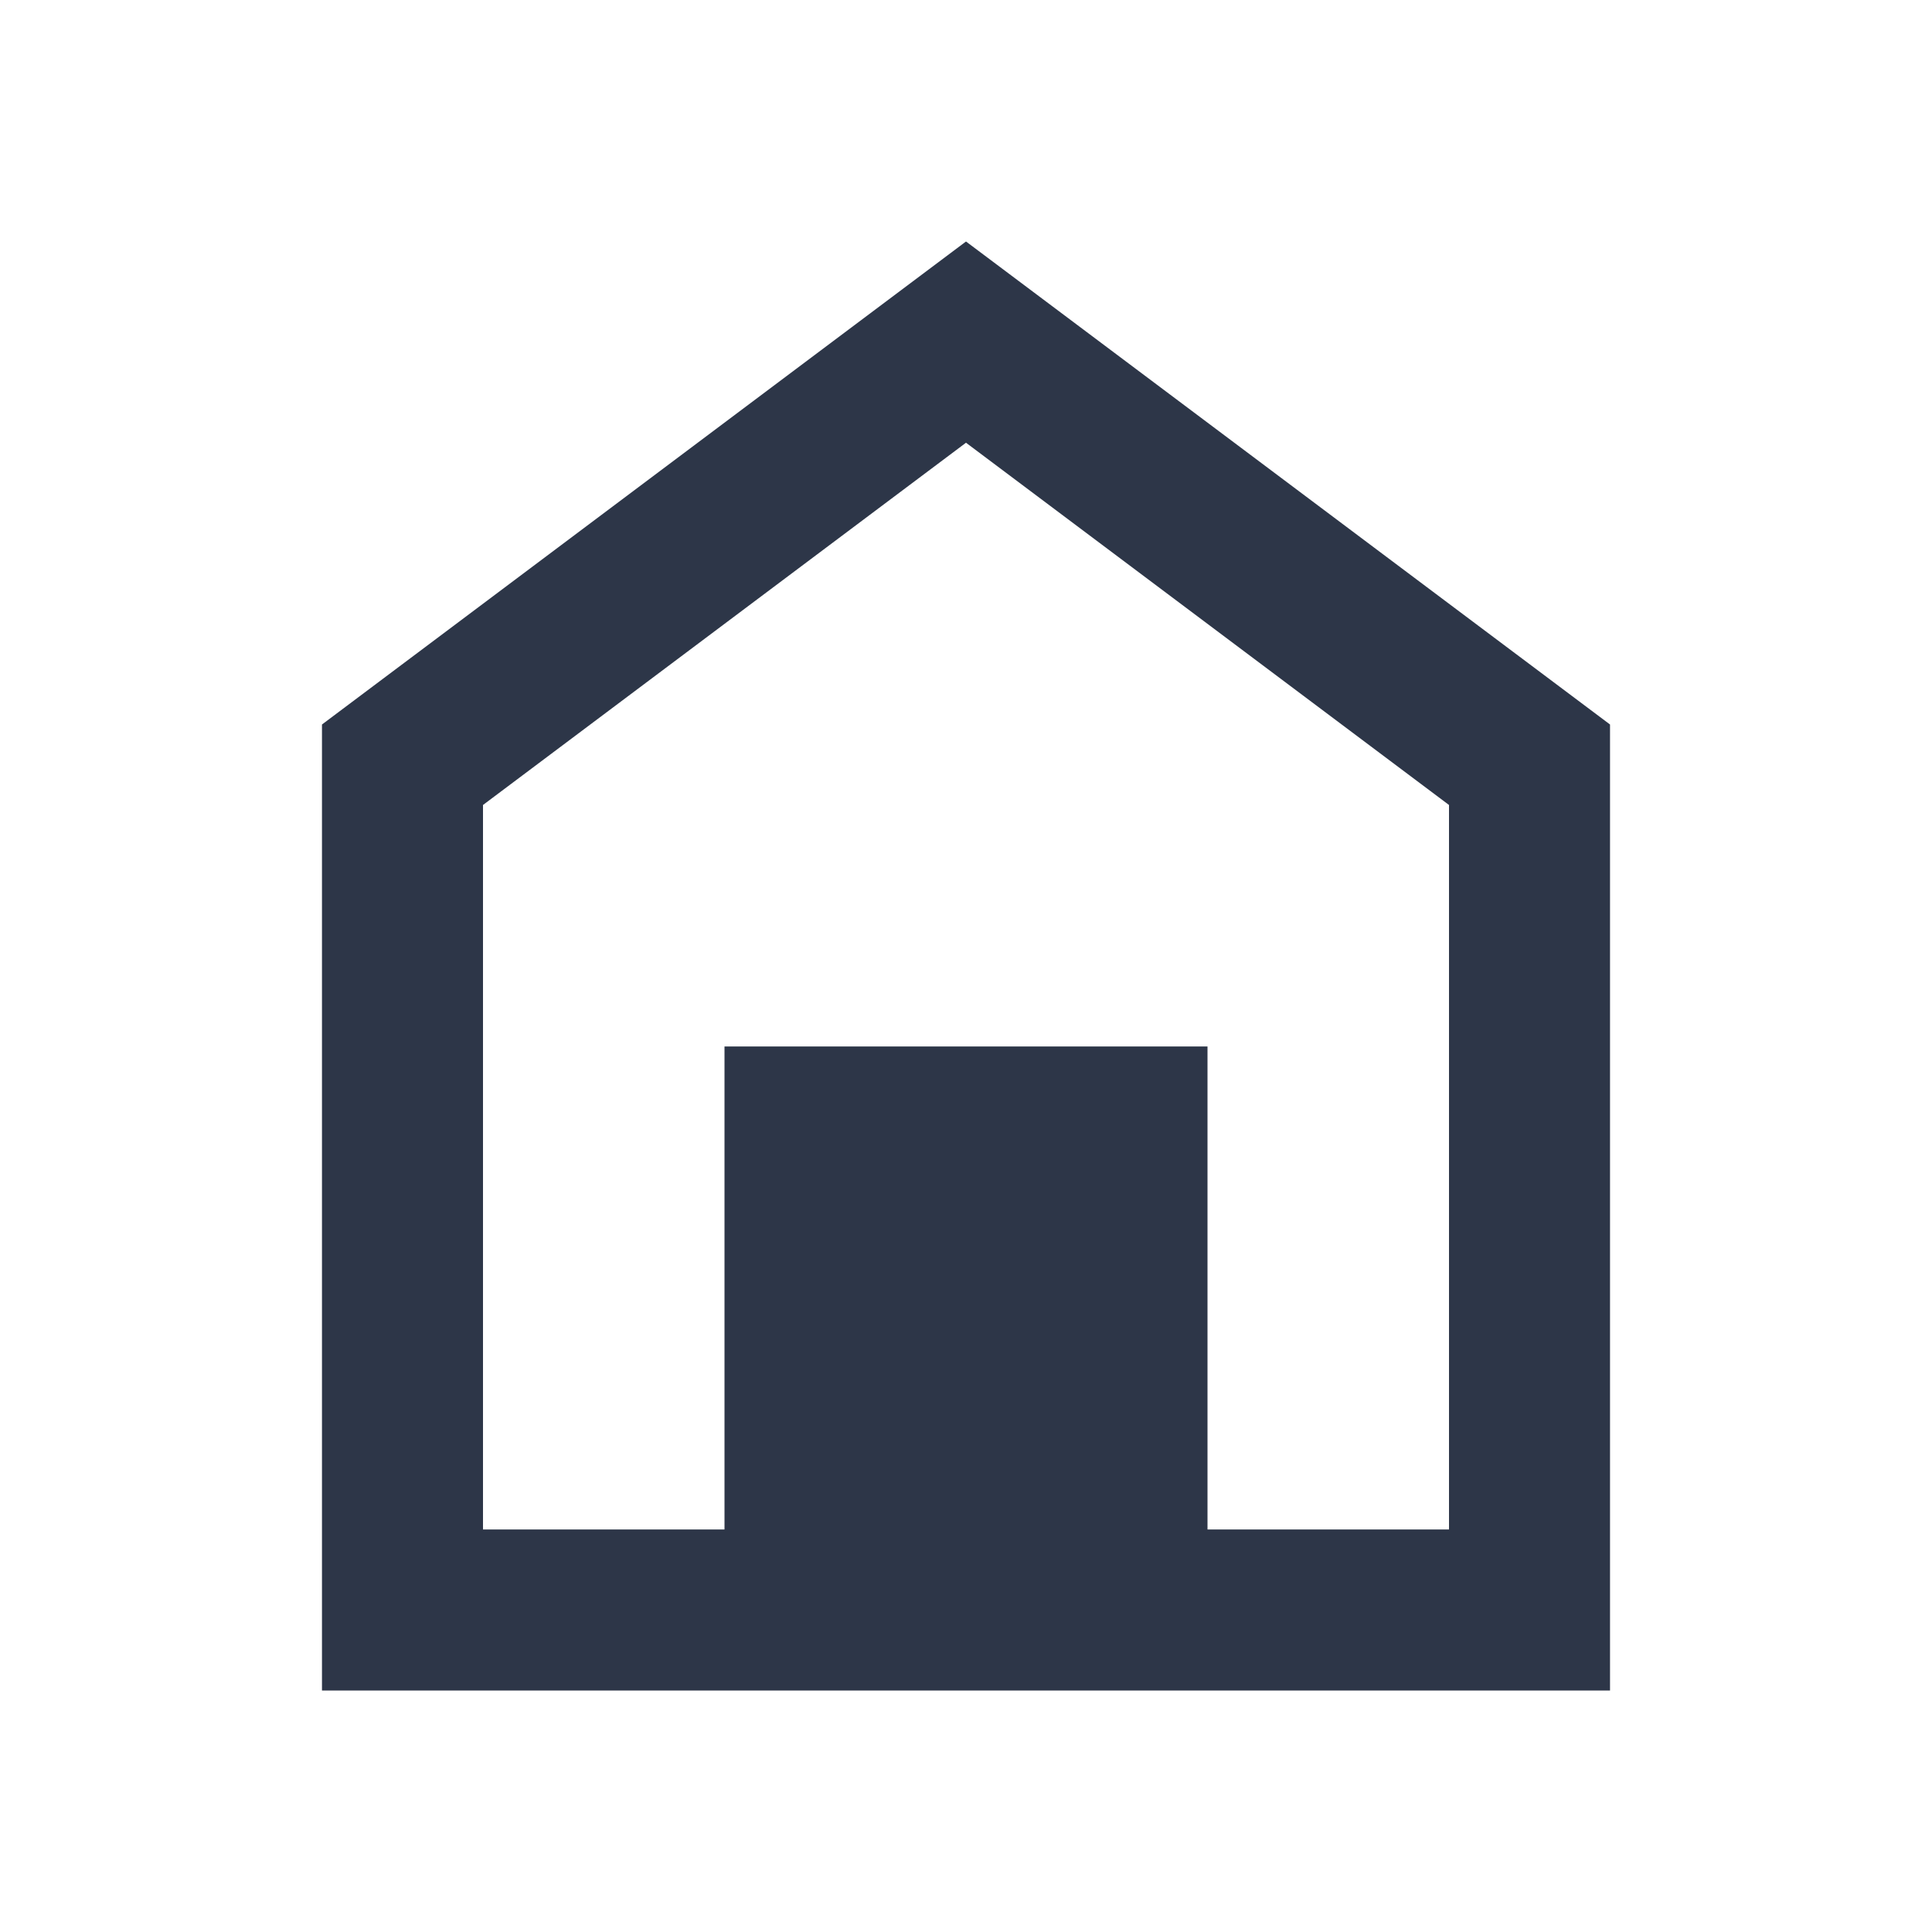
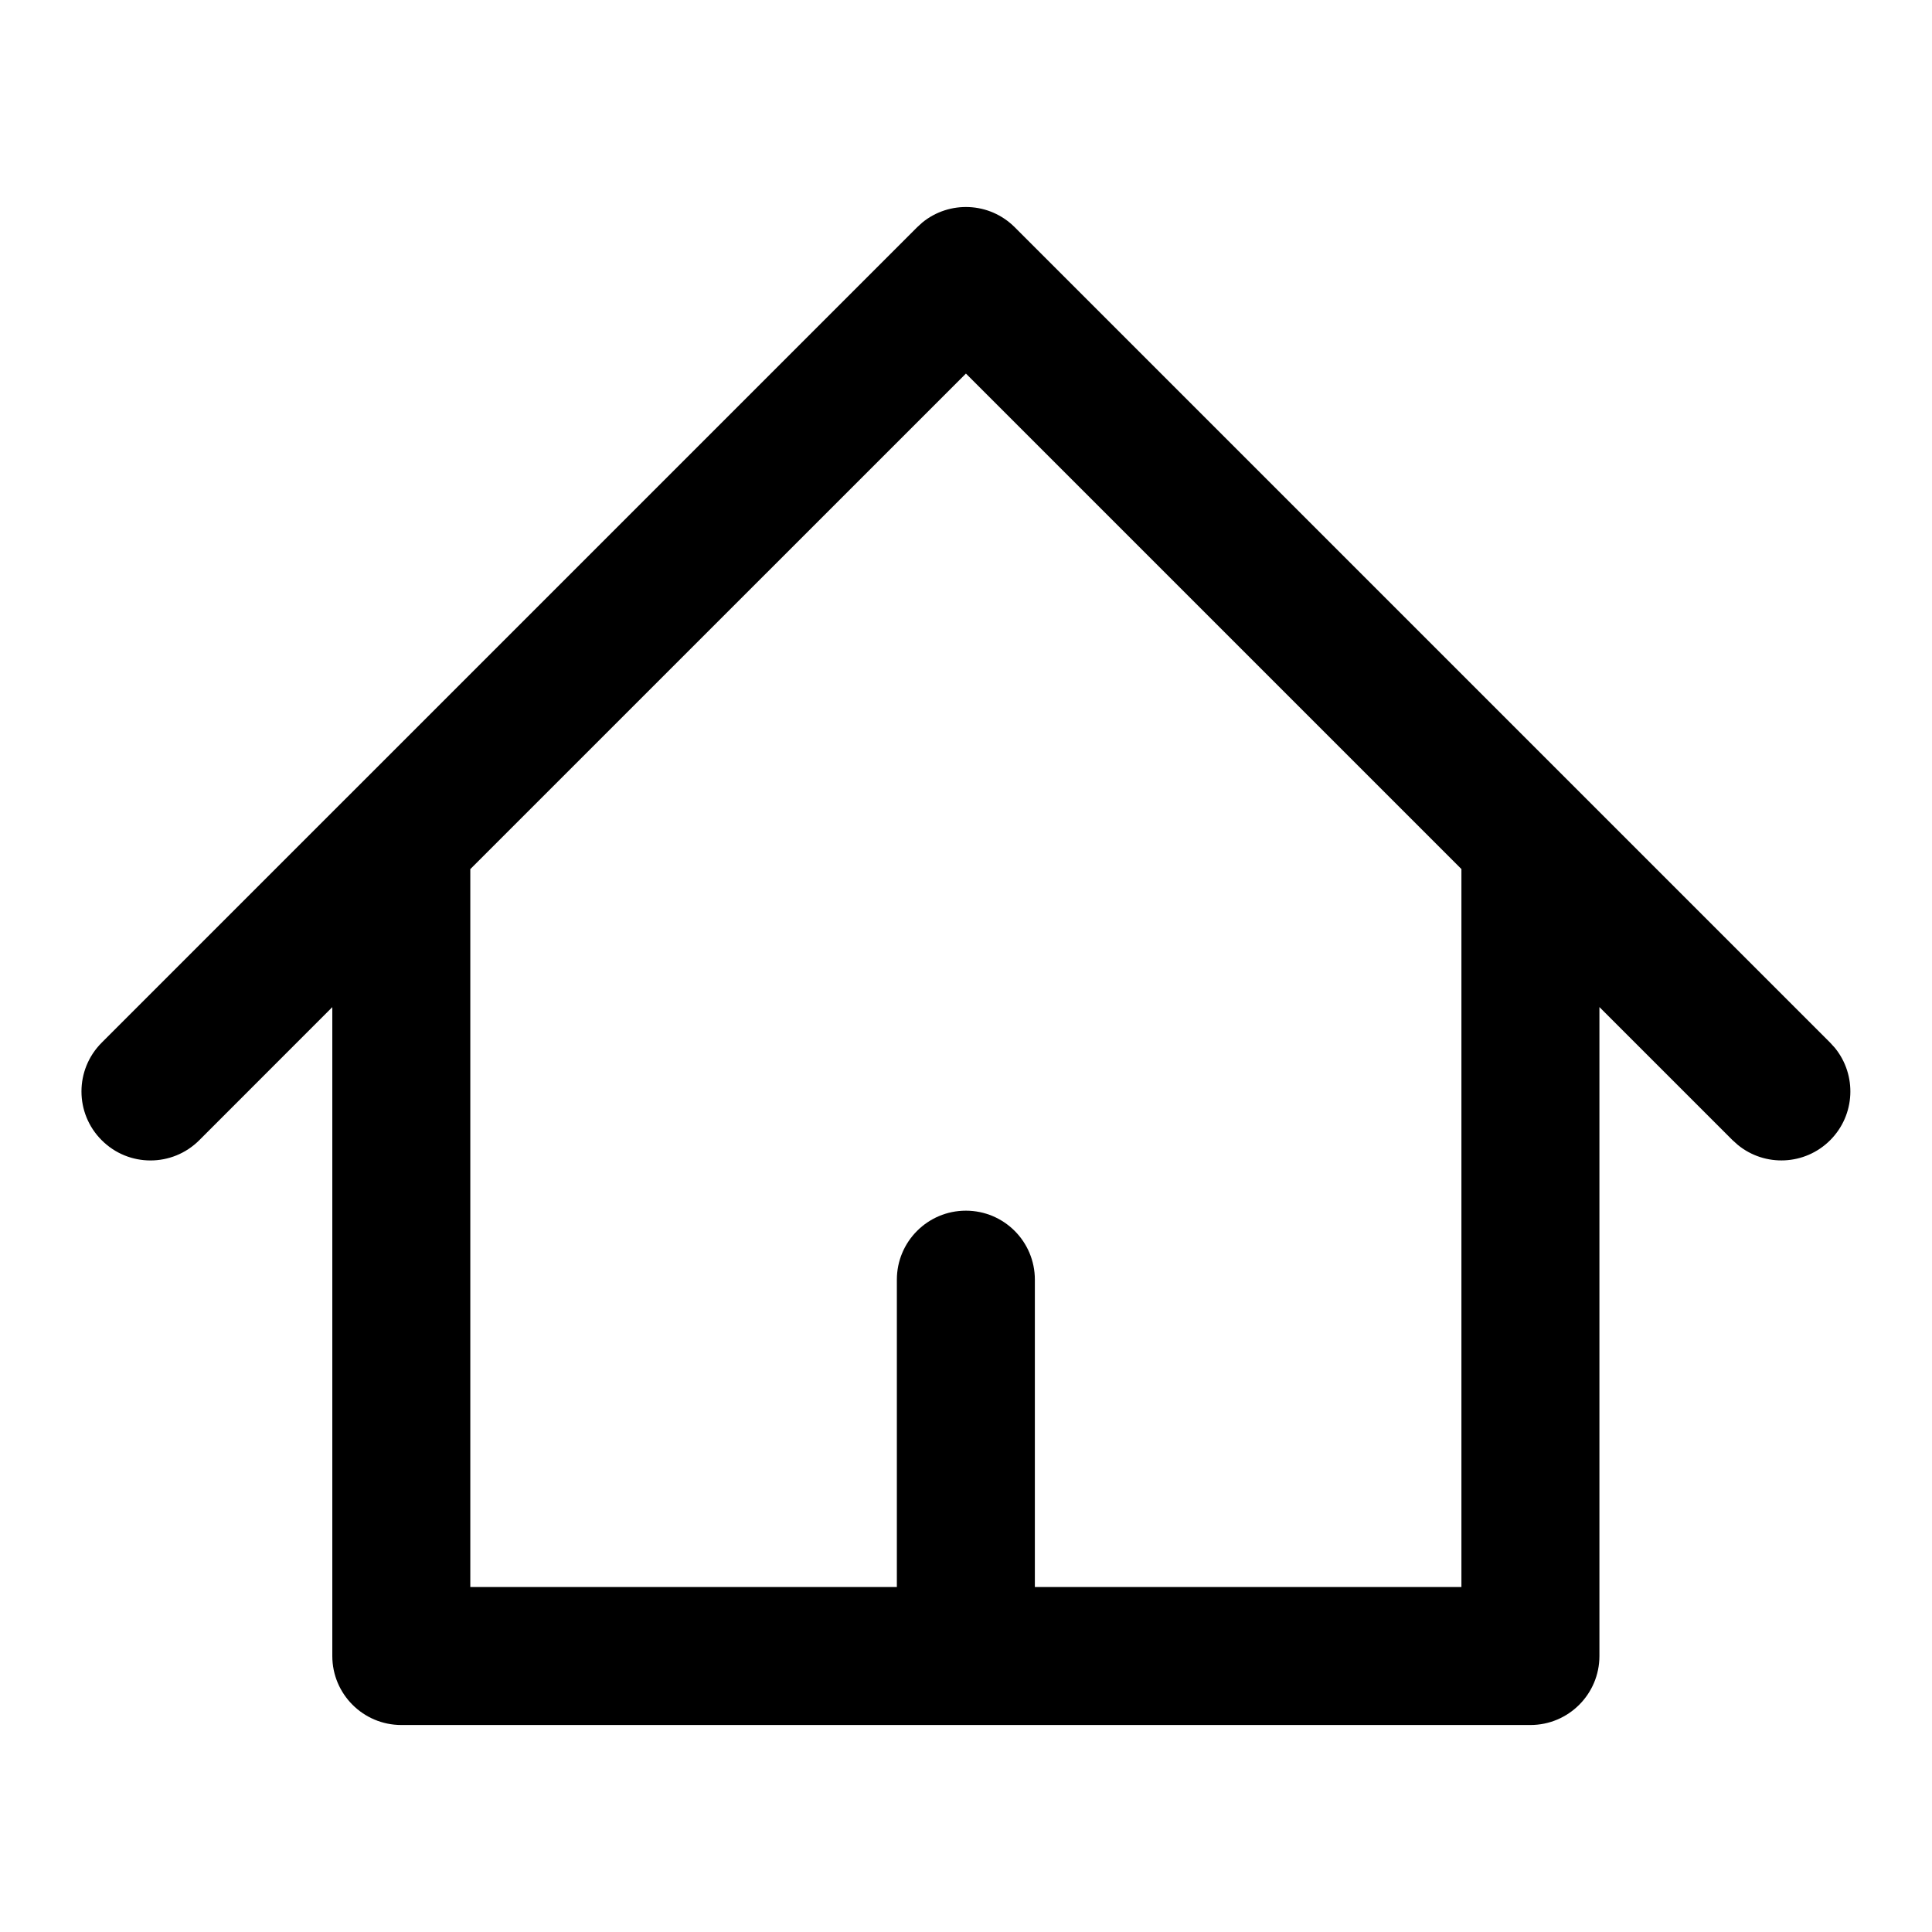
- <svg xmlns="http://www.w3.org/2000/svg" width="32" height="32" viewBox="0 0 32 32" fill="none">
-   <path d="M12 17.333H20V25.333H24V13.333L16 7.333L8 13.333V25.333H12V17.333ZM5.333 28V12L16 4L26.667 12V28H5.333Z" fill="#2D3648" />
+ <svg xmlns="http://www.w3.org/2000/svg" width="28" height="28" viewBox="0 0 28 28" fill="none">
+   <path d="M13.368 3.224C13.761 2.904 14.34 2.927 14.706 3.293L26.524 15.111L26.593 15.187C26.913 15.58 26.89 16.159 26.524 16.525C26.158 16.891 25.578 16.914 25.186 16.593L25.11 16.525L23.18 14.595V24C23.18 24.552 22.732 25 22.18 25H5.816C5.264 25 4.816 24.552 4.816 24V14.596L2.888 16.525C2.497 16.916 1.864 16.916 1.474 16.525C1.083 16.135 1.083 15.502 1.474 15.111L13.292 3.293L13.368 3.224ZM6.816 12.596V23H12.998V18.546C12.998 17.994 13.446 17.546 13.998 17.546C14.55 17.546 14.998 17.993 14.998 18.546V23H21.18V12.595L13.999 5.414L6.816 12.596Z" fill="currentColor" fill-opacity="1" />
</svg>
